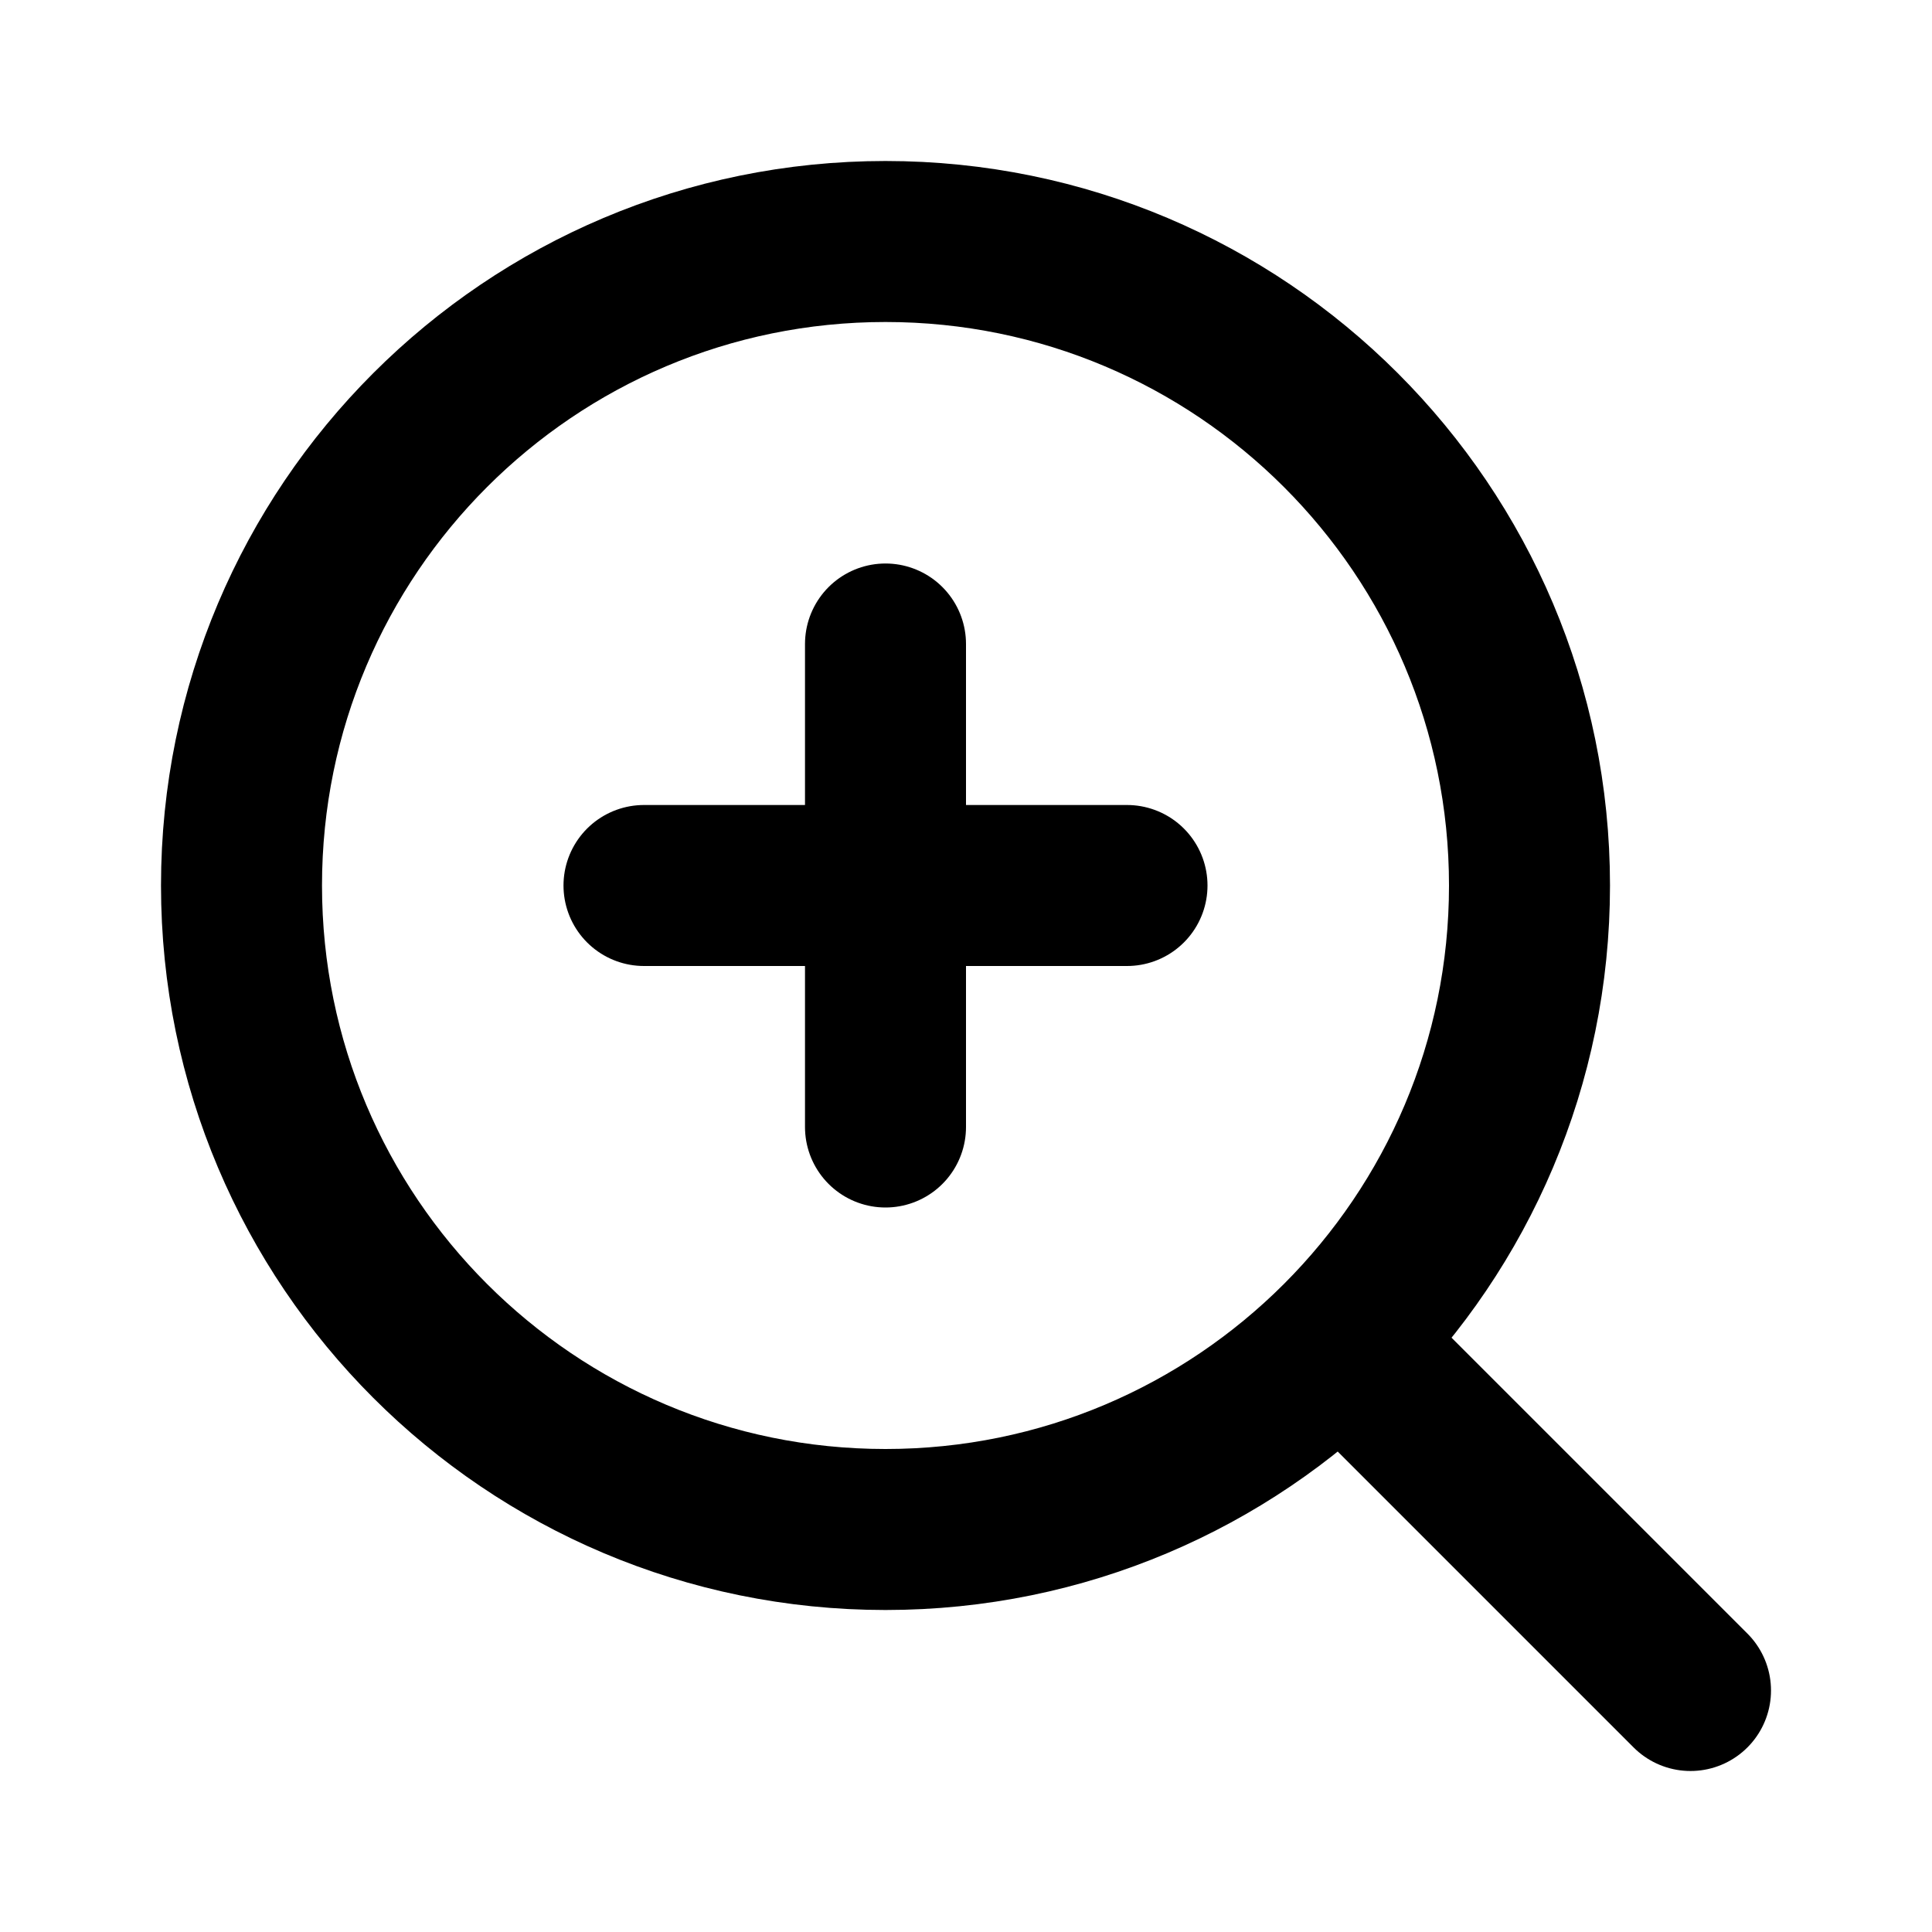
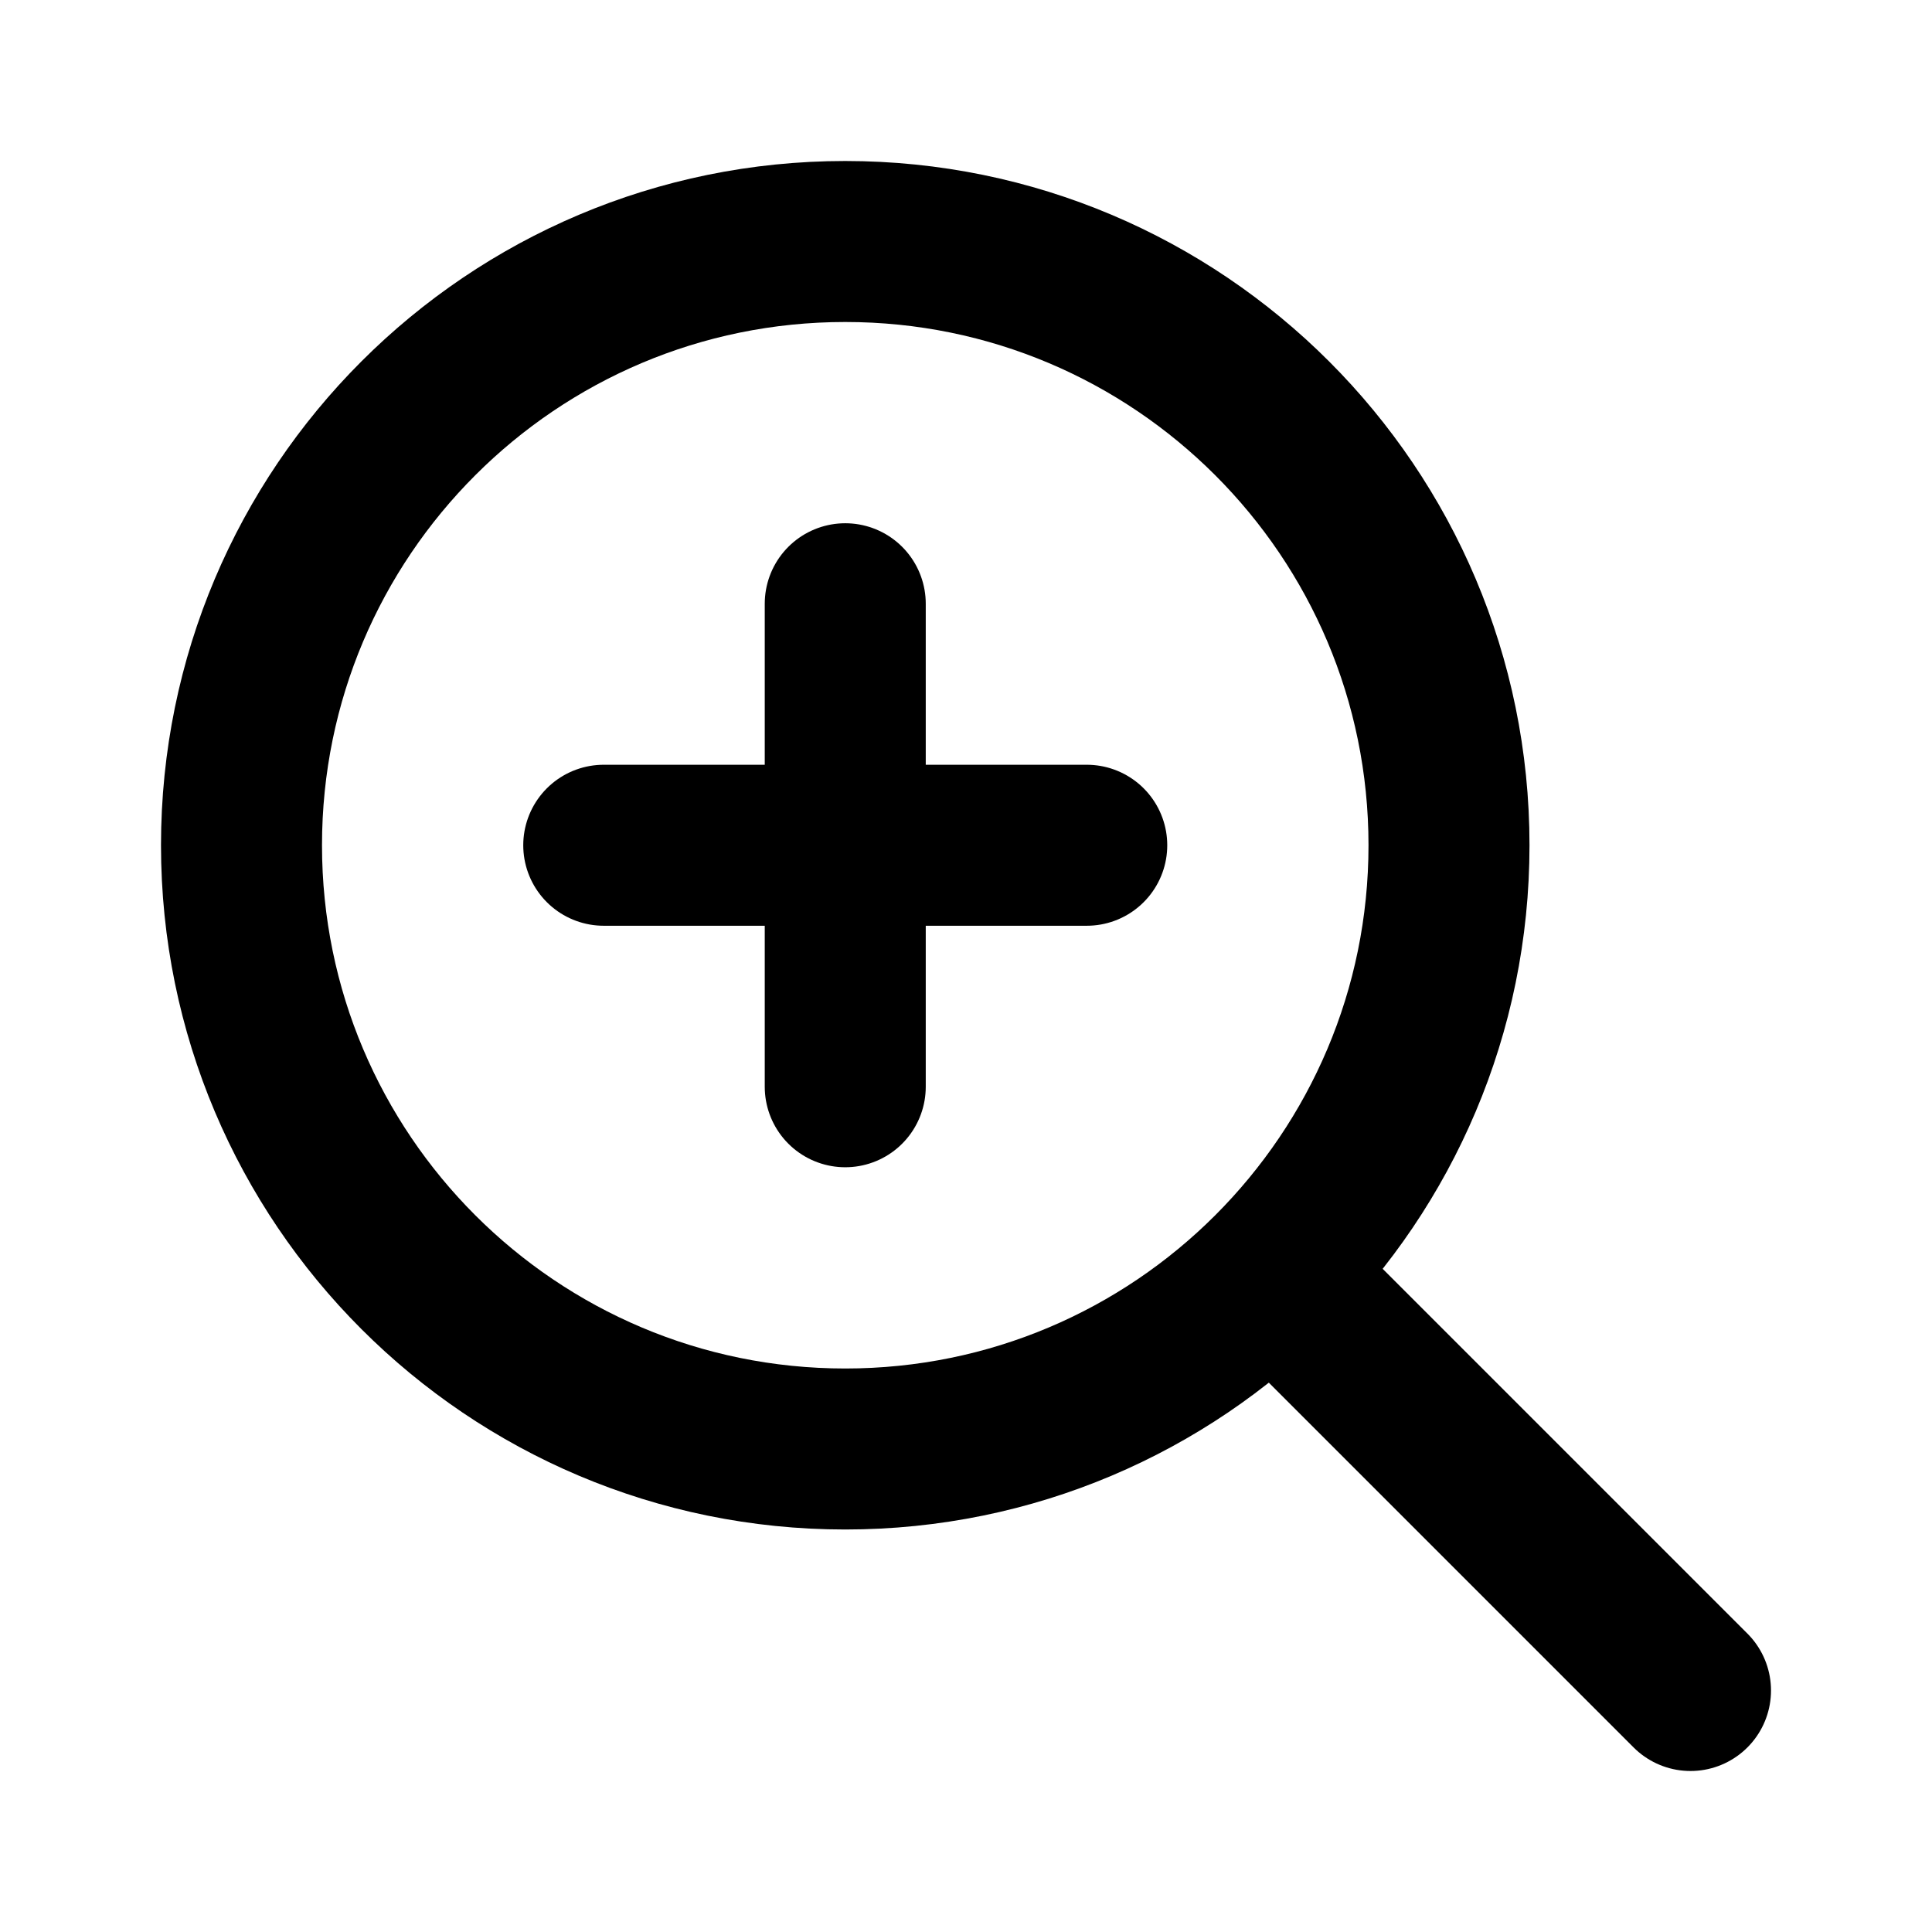
- <svg xmlns="http://www.w3.org/2000/svg" width="24" height="24" viewBox="0 0 24 24" fill="none" stroke="currentColor" stroke-width="2" stroke-linecap="round" stroke-linejoin="round">
-   <circle cx="11" cy="11" r="8" />
-   <path d="m21 21-4.3-4.3M11 8v6m-3-3h6" />
+ <svg xmlns="http://www.w3.org/2000/svg" width="24" height="24" fill="none" stroke="currentColor" stroke-linecap="round" stroke-linejoin="round" stroke-width="2" viewBox="0 0 24 24">
+   <circle cx="10.5" cy="10.5" r="7.5" />
+   <path d="m16 16 5 5M7.5 10.5h6m-3-3v6" />
</svg>
